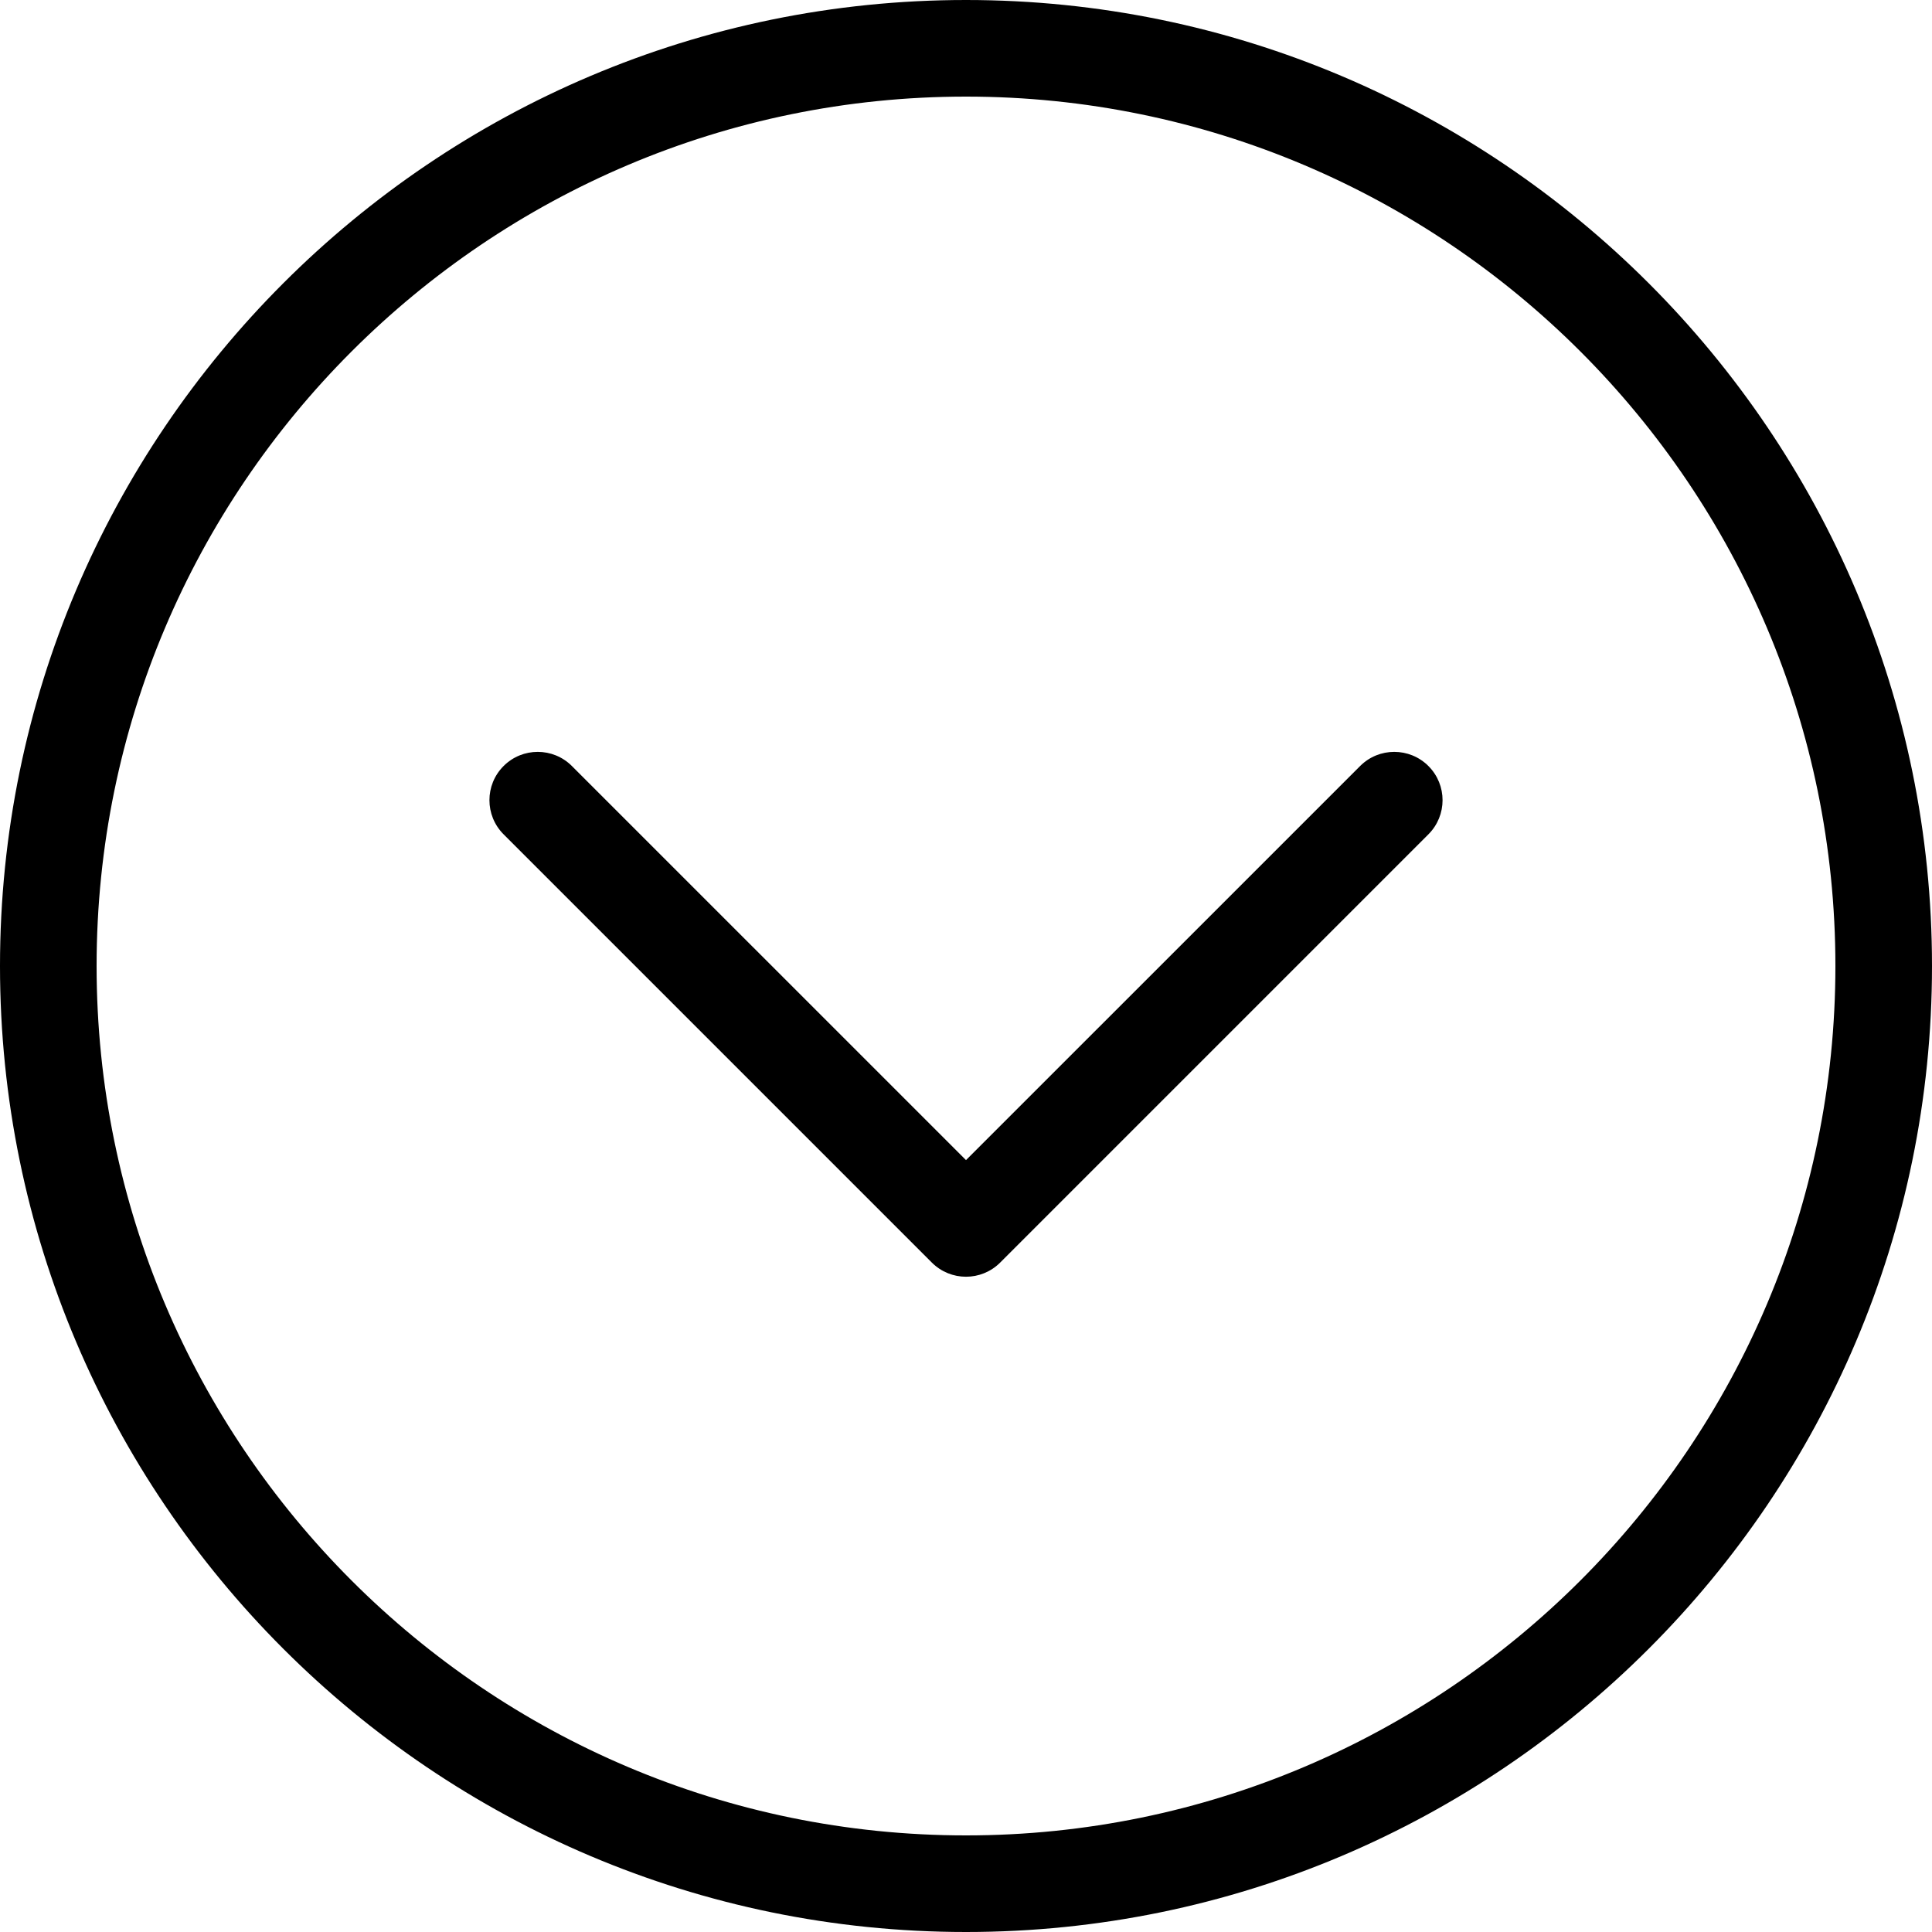
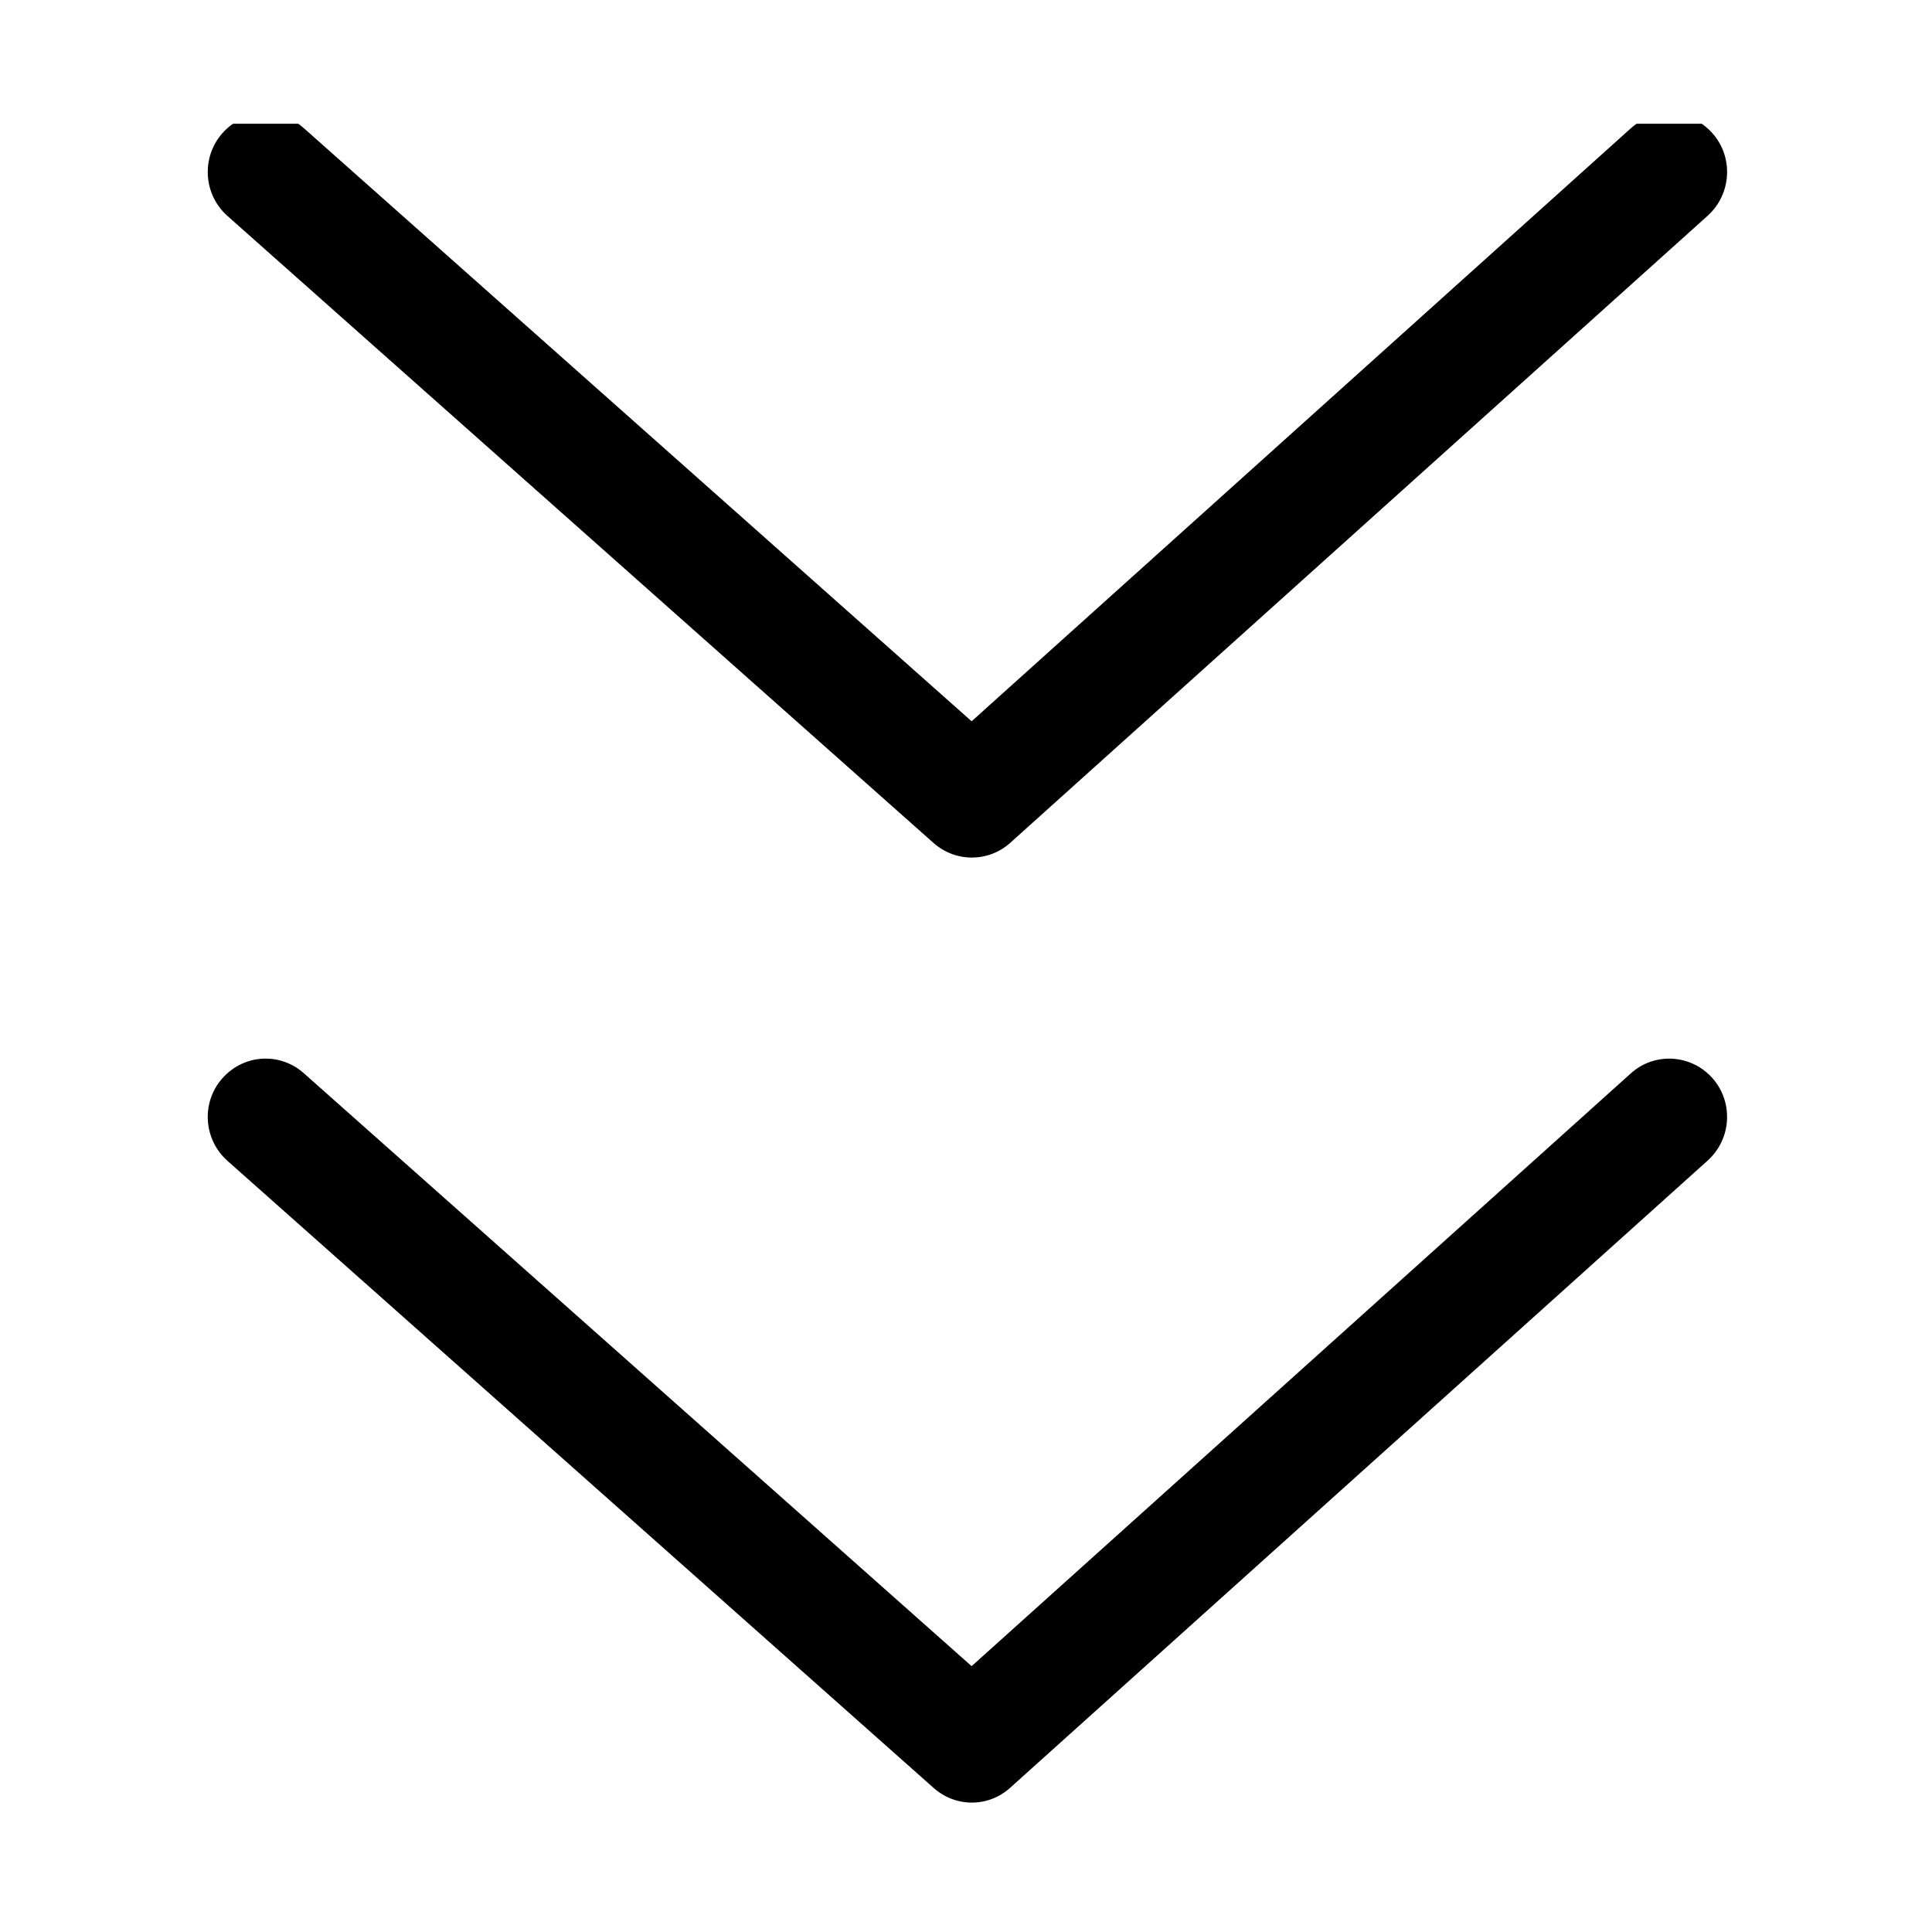
- <svg xmlns="http://www.w3.org/2000/svg" enable-background="new 0 0 256 256" height="256px" id="Layer_1" version="1.1" viewBox="0 0 256 256" width="256px" xml:space="preserve">
-   <path d="M128,169.174c-1.637,0-3.276-0.625-4.525-1.875l-56.747-56.747c-2.5-2.499-2.5-6.552,0-9.05c2.497-2.5,6.553-2.5,9.05,0  L128,153.722l52.223-52.22c2.496-2.5,6.553-2.5,9.049,0c2.5,2.499,2.5,6.552,0,9.05l-56.746,56.747  C131.277,168.549,129.638,169.174,128,169.174z M256,128C256,57.42,198.58,0,128,0C57.42,0,0,57.42,0,128c0,70.58,57.42,128,128,128  C198.58,256,256,198.58,256,128z M243.2,128c0,63.521-51.679,115.2-115.2,115.2c-63.522,0-115.2-51.679-115.2-115.2  C12.8,64.478,64.478,12.8,128,12.8C191.521,12.8,243.2,64.478,243.2,128z" />
+ <svg xmlns="http://www.w3.org/2000/svg" width="37.5pt" height="37.5pt" viewBox="0 0 37.5 37.5" version="1.2">
+   <defs>
+     <clipPath id="clip1">
+       <path d="M 4 20 L 33.75 20 L 33.75 35 L 4 35 Z M 4 20 " />
+     </clipPath>
+     <clipPath id="clip2">
+       <path d="M 4 2.402 L 33.75 2.402 L 33.75 17 L 4 17 Z M 4 2.402 " />
+     </clipPath>
+   </defs>
+   <g id="surface1">
+     <g clip-path="url(#clip1)" clip-rule="nonzero">
+       <path style=" stroke:none;fill-rule:nonzero;fill:rgb(0%,0%,0%);fill-opacity:1;" d="M 5.156 20.547 C 5.418 20.547 5.684 20.641 5.898 20.832 L 18.859 32.34 L 31.652 20.836 C 32.113 20.418 32.824 20.461 33.238 20.926 C 33.652 21.395 33.609 22.109 33.145 22.527 L 19.609 34.699 C 19.188 35.082 18.551 35.086 18.121 34.703 L 4.414 22.531 C 3.949 22.117 3.902 21.402 4.312 20.934 C 4.535 20.68 4.844 20.547 5.156 20.547 Z M 5.156 20.547 " />
+     </g>
+     <g clip-path="url(#clip2)" clip-rule="nonzero">
+       <path style=" stroke:none;fill-rule:nonzero;fill:rgb(0%,0%,0%);fill-opacity:1;" d="M 19.609 16.359 C 19.188 16.738 18.551 16.742 18.121 16.363 L 4.414 4.191 C 3.949 3.777 3.902 3.062 4.312 2.59 C 4.535 2.336 4.844 2.207 5.156 2.207 C 5.418 2.207 5.684 2.297 5.898 2.488 L 18.859 14 L 31.652 2.492 C 32.113 2.078 32.824 2.117 33.238 2.586 C 33.652 3.051 33.609 3.77 33.145 4.188 Z M 19.609 16.359 " />
+     </g>
+   </g>
</svg>
